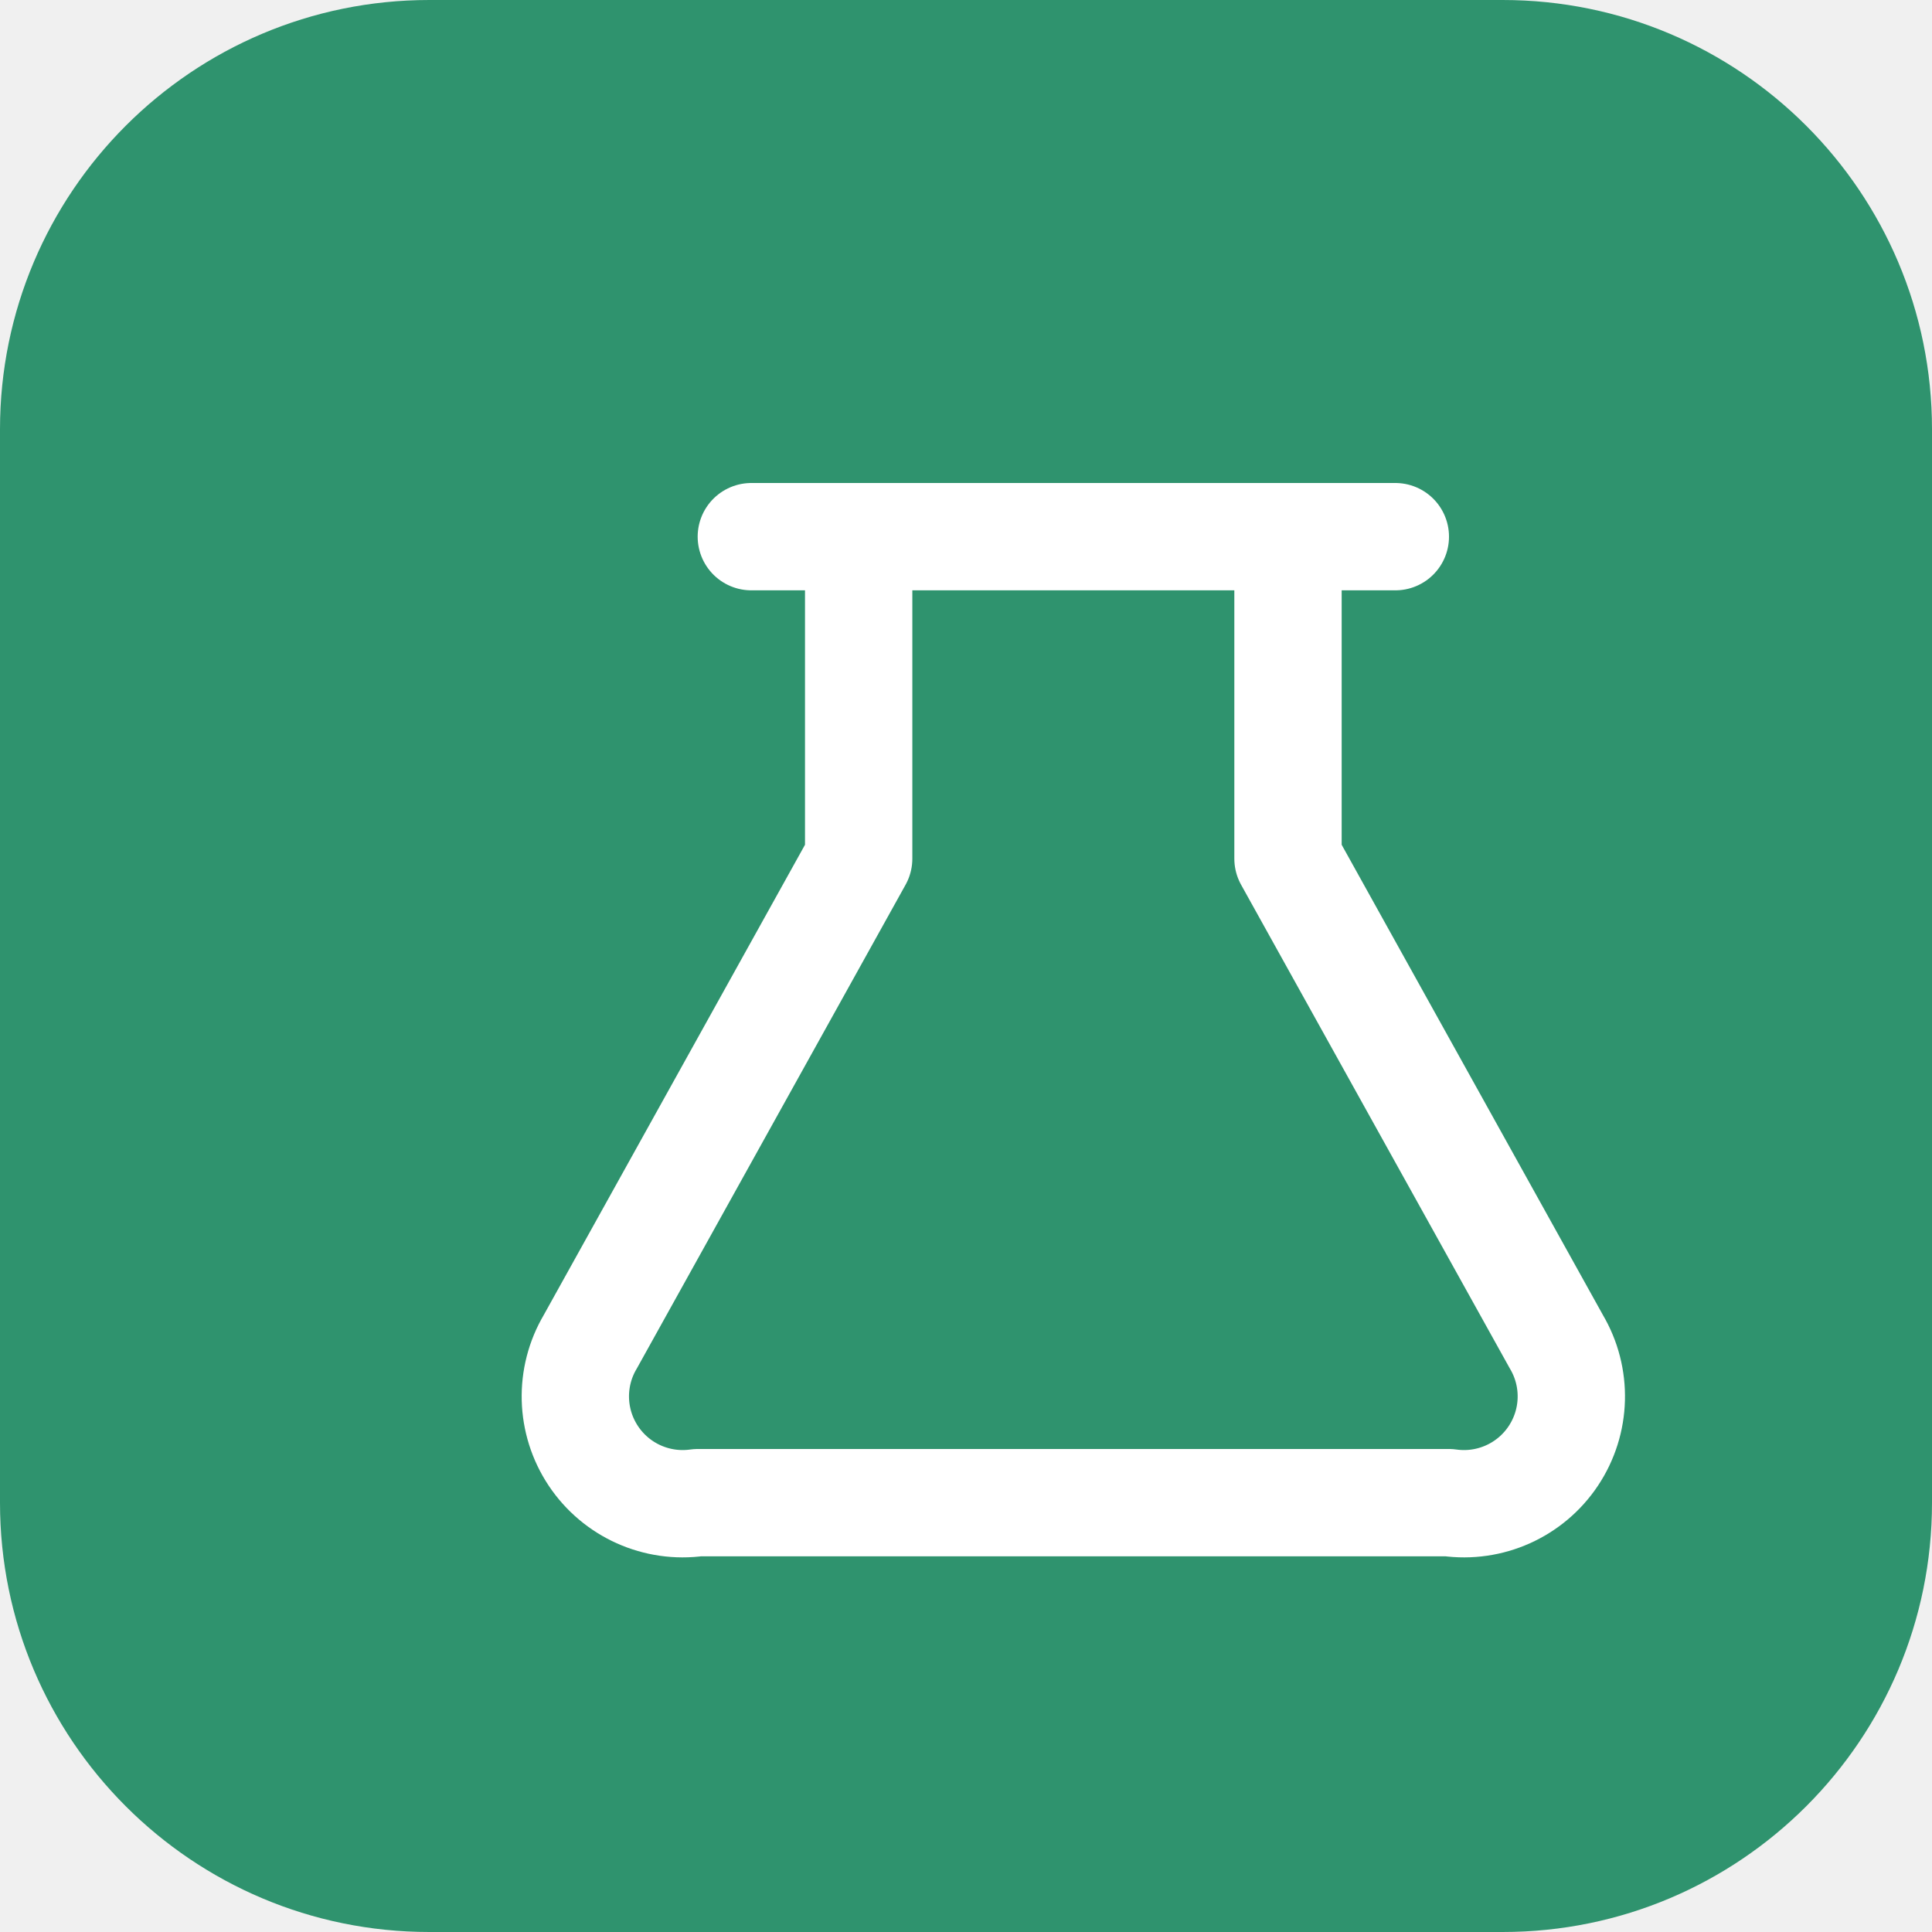
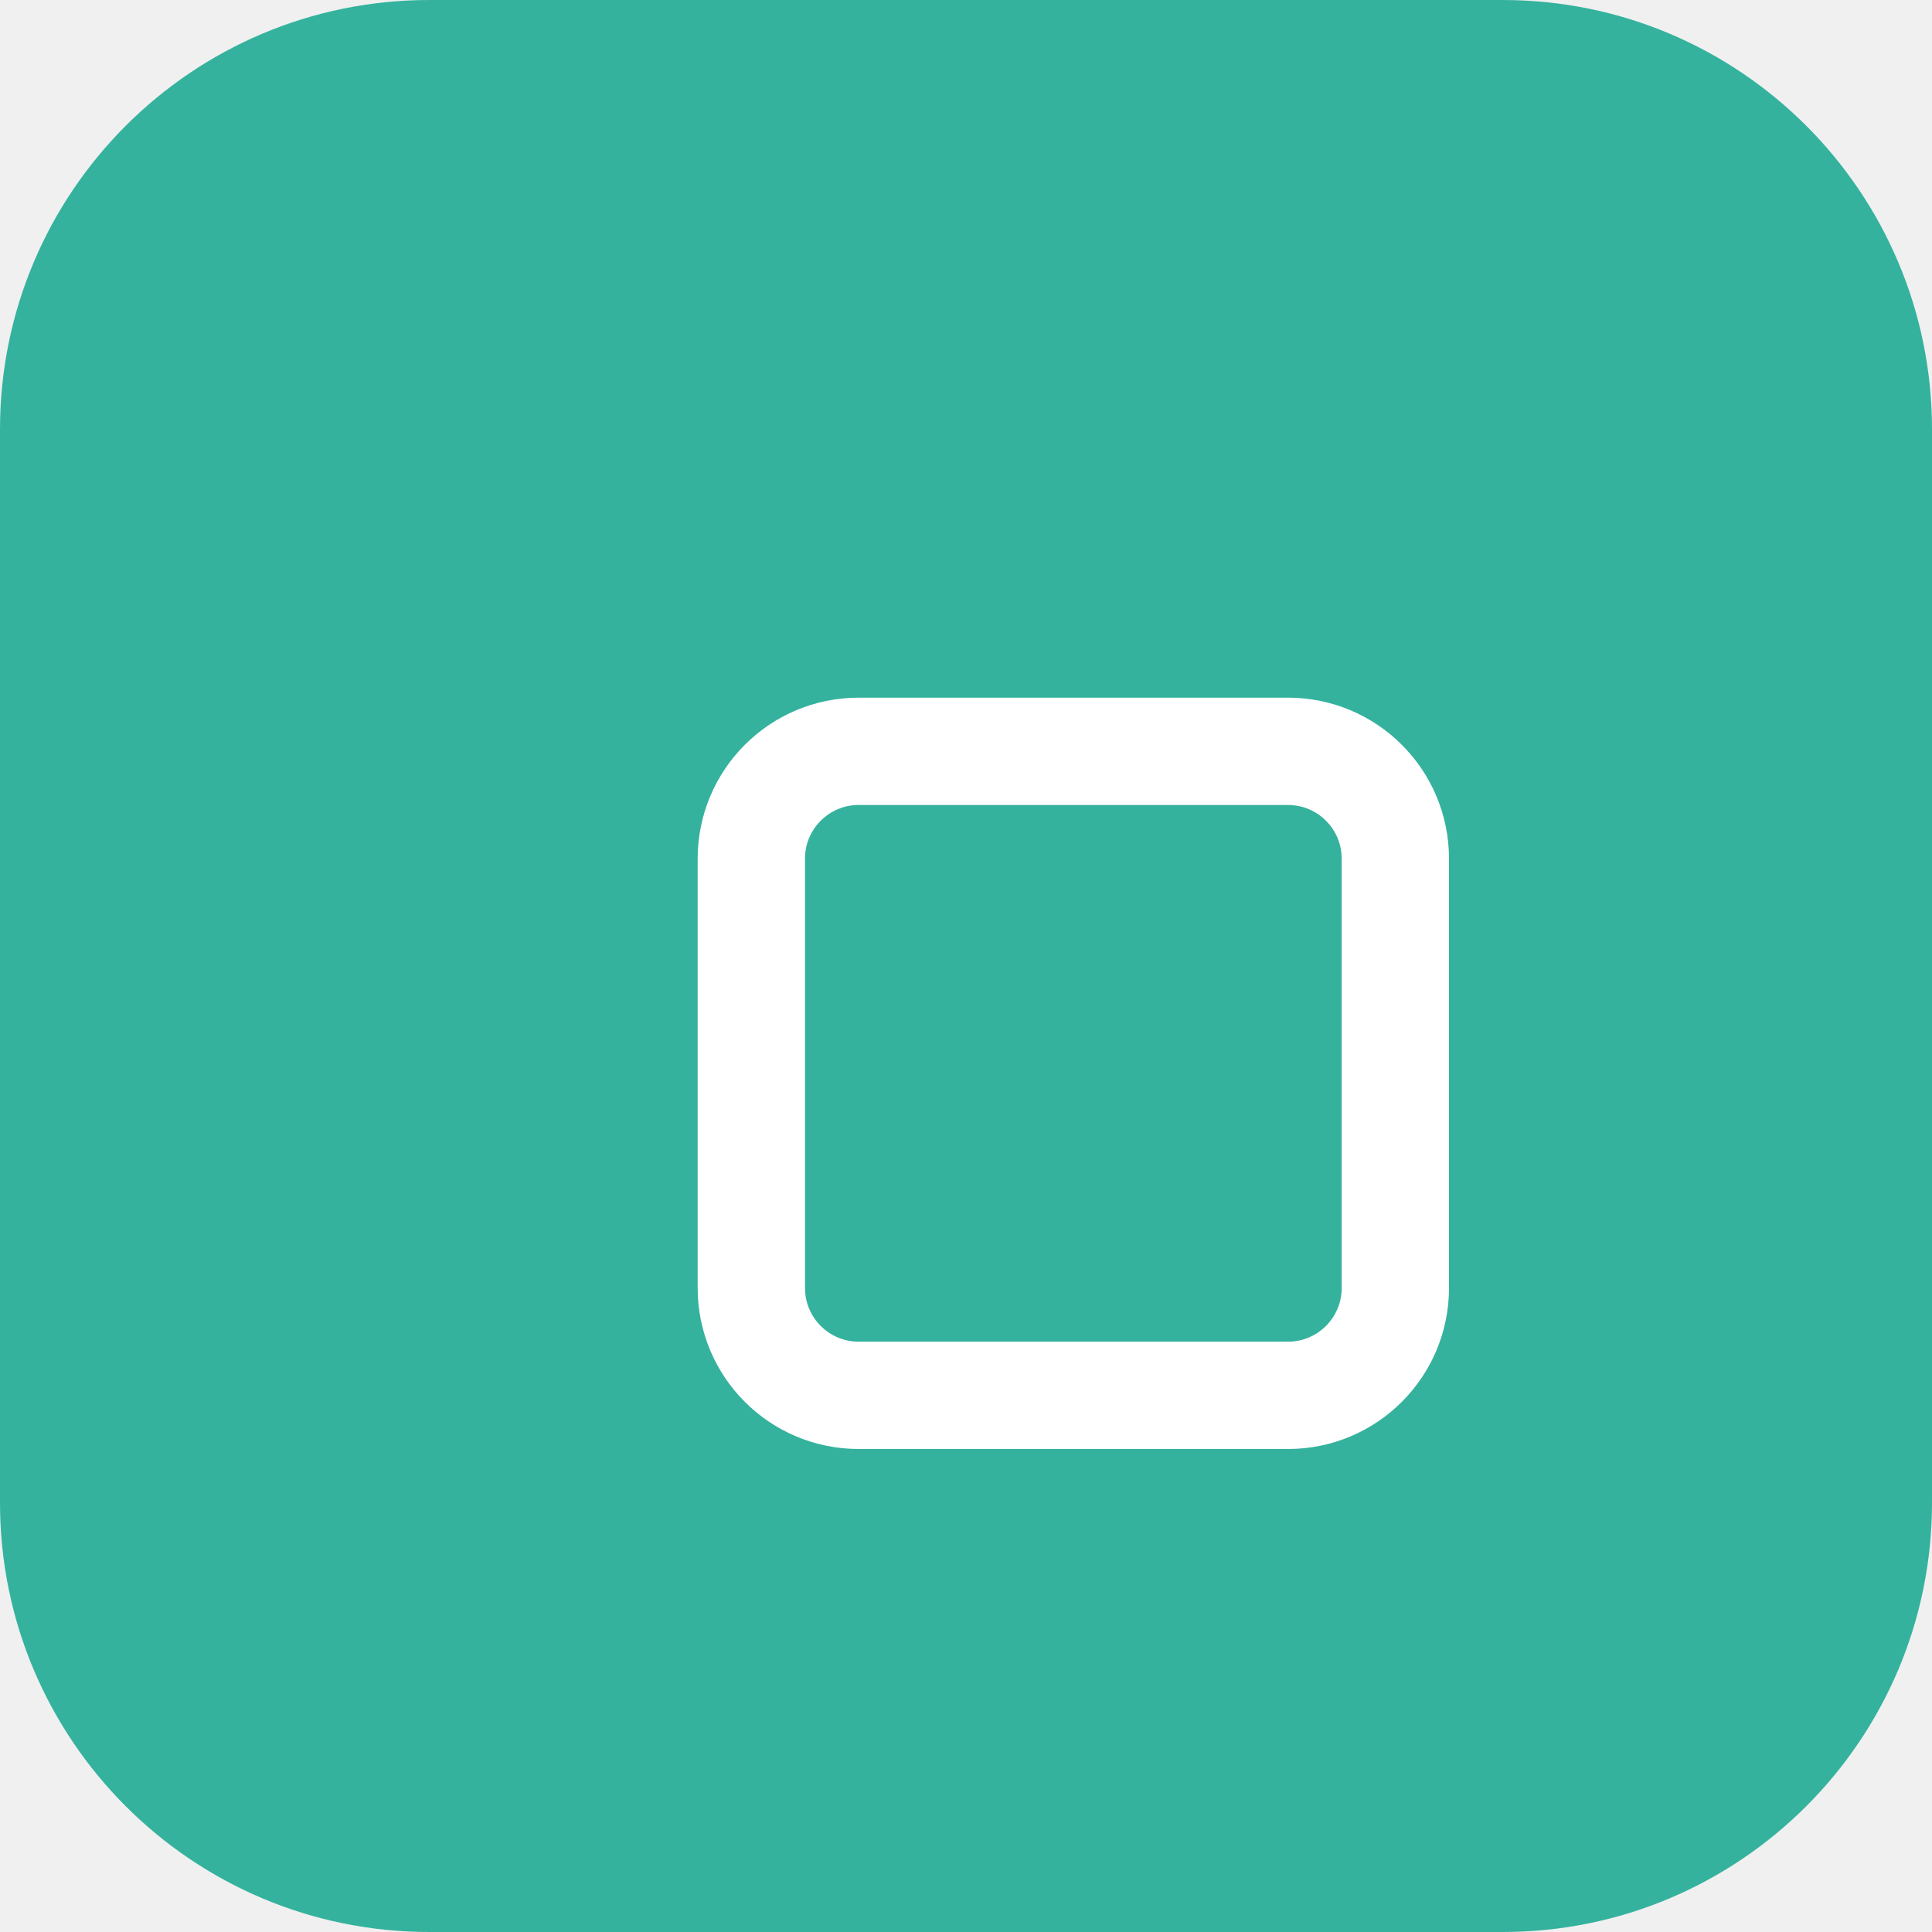
<svg xmlns="http://www.w3.org/2000/svg" viewBox="0 0 36 36" role="img" aria-label="test-kit plugin logo">
-   <rect x="0" y="0" width="36" height="36" rx="8" fill="hsl(158 52% 38%)" />
+   <rect x="0" y="0" width="36" height="36" rx="8" fill="hsl(170 55% 45%)" />
  <g transform="translate(8 8)" stroke="#fff" stroke-width="2" fill="none" stroke-linecap="round" stroke-linejoin="round">
-     <path d="M8 2v6L3 17a2 2 0 0 0 2 3h14a2 2 0 0 0 2-3l-5-9V2" />
-     <path d="M6 2h12" />
+     <rect x="6" y="6" width="12" height="12" rx="2" />
  </g>
</svg>
